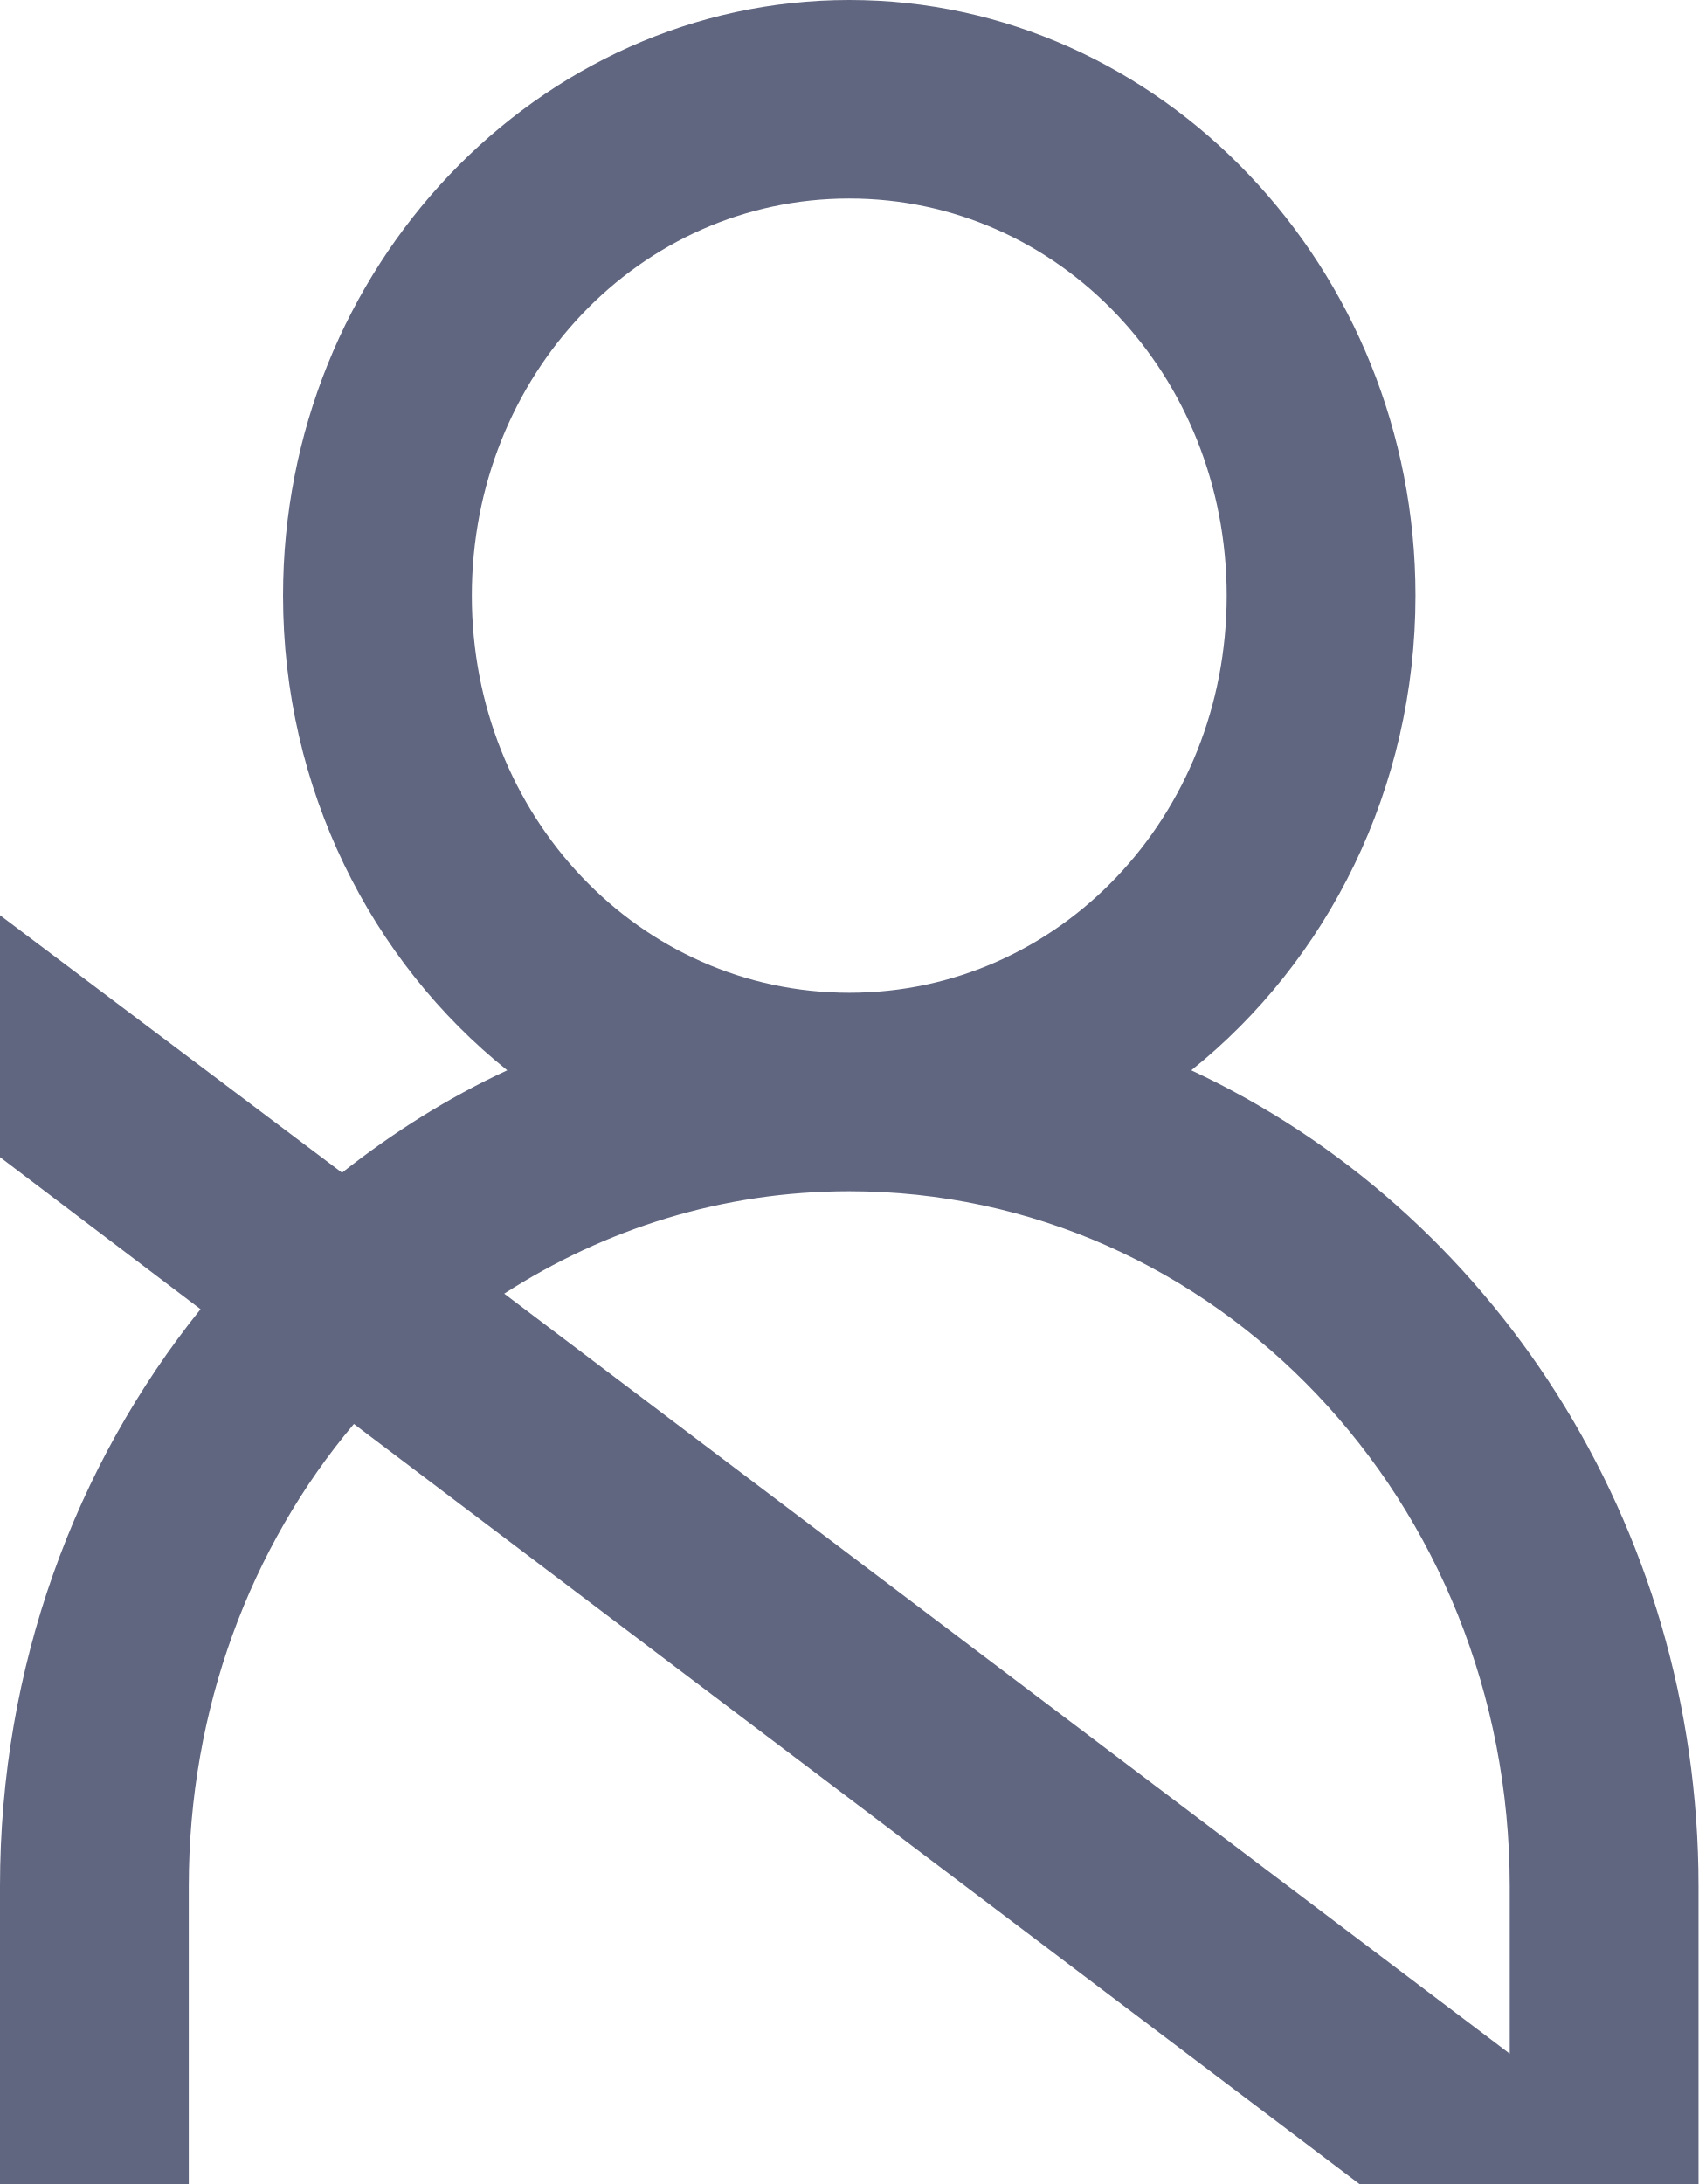
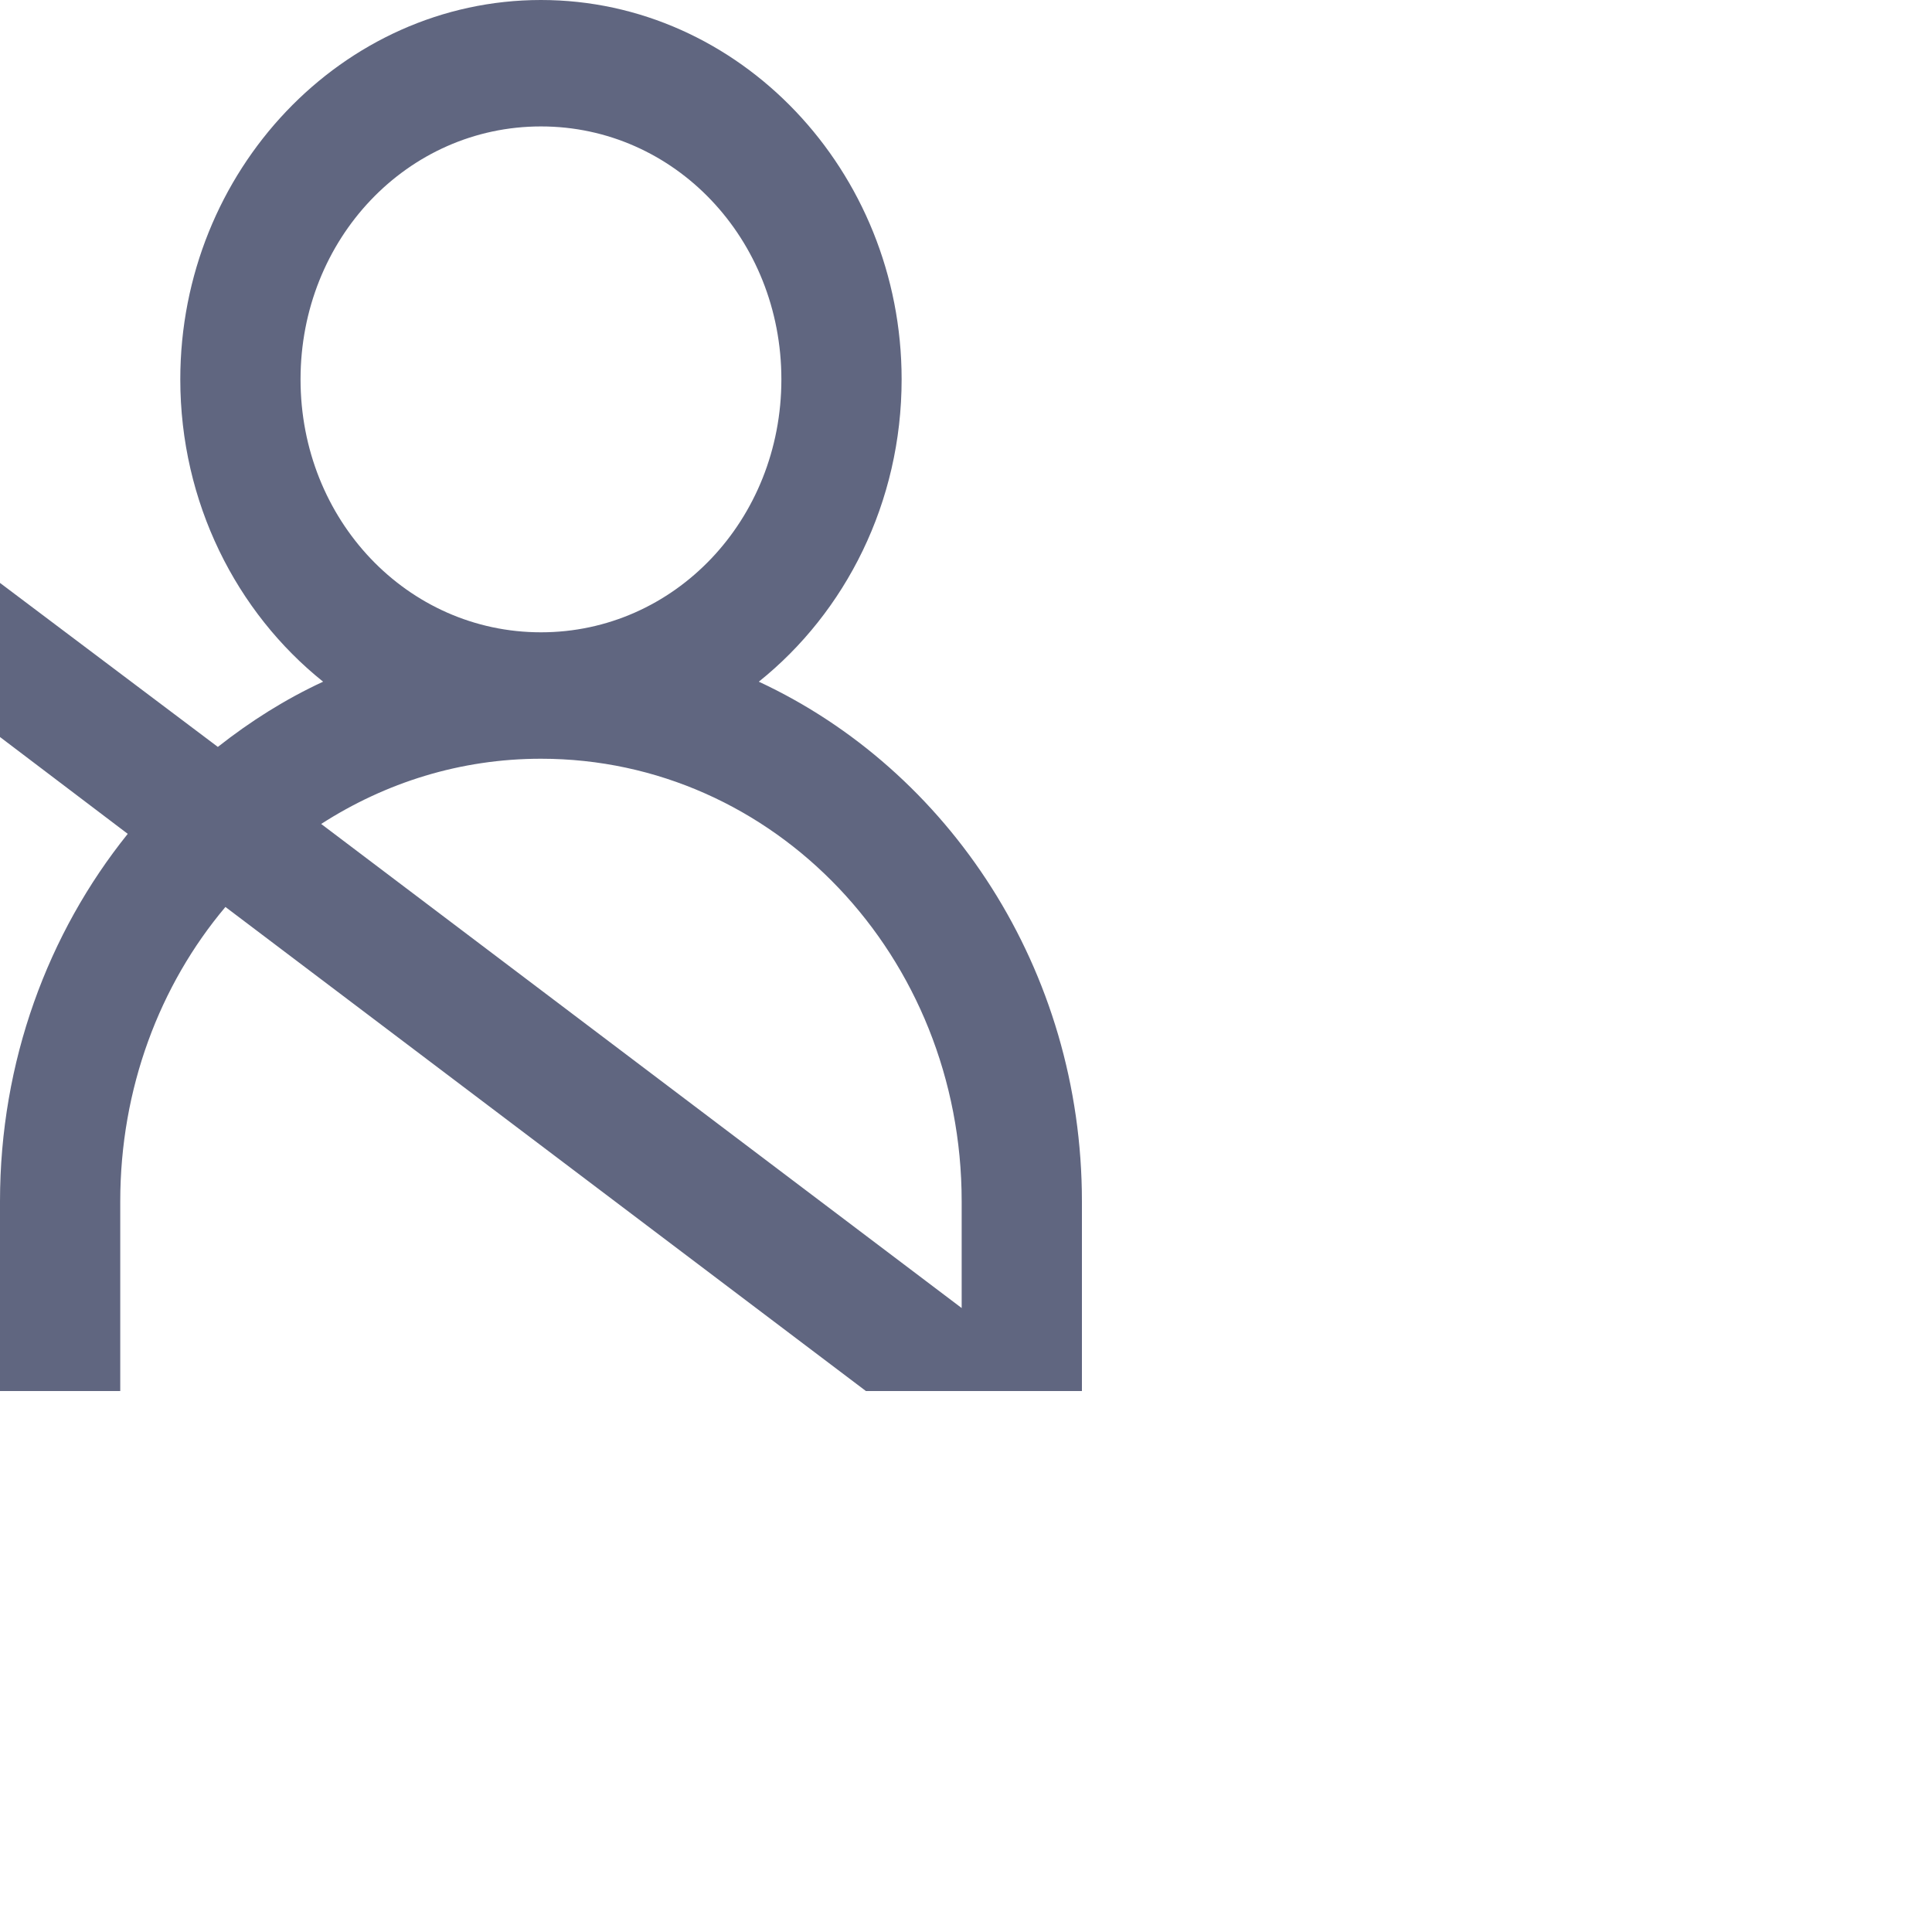
- <svg xmlns="http://www.w3.org/2000/svg" width="14" height="18" viewBox="0 0 14 18" fill="none">
+ <svg xmlns="http://www.w3.org/2000/svg" width="25" height="25" viewBox="0 0 25 25" fill="none">
  <path d="M7 0C4.433 0 2.333 2.208 2.333 4.909C2.333 6.501 3.059 7.923 4.181 8.821C3.691 9.048 3.242 9.332 2.819 9.665L0 7.543V9.537L1.653 10.79C0.62 12.075 0 13.736 0 15.546V18H1.556V15.546C1.556 14.085 2.066 12.746 2.917 11.736L11.205 18H14V15.546C14 12.544 12.277 9.965 9.819 8.821C10.941 7.923 11.667 6.501 11.667 4.909C11.667 2.208 9.567 0 7 0ZM7 1.636C8.729 1.636 10.111 3.091 10.111 4.909C10.111 6.728 8.729 8.182 7 8.182C5.271 8.182 3.889 6.728 3.889 4.909C3.889 3.091 5.271 1.636 7 1.636ZM7 9.818C10.017 9.818 12.444 12.372 12.444 15.546V16.926L4.156 10.662C4.986 10.128 5.955 9.818 7 9.818Z" fill="#606680" />
</svg>
